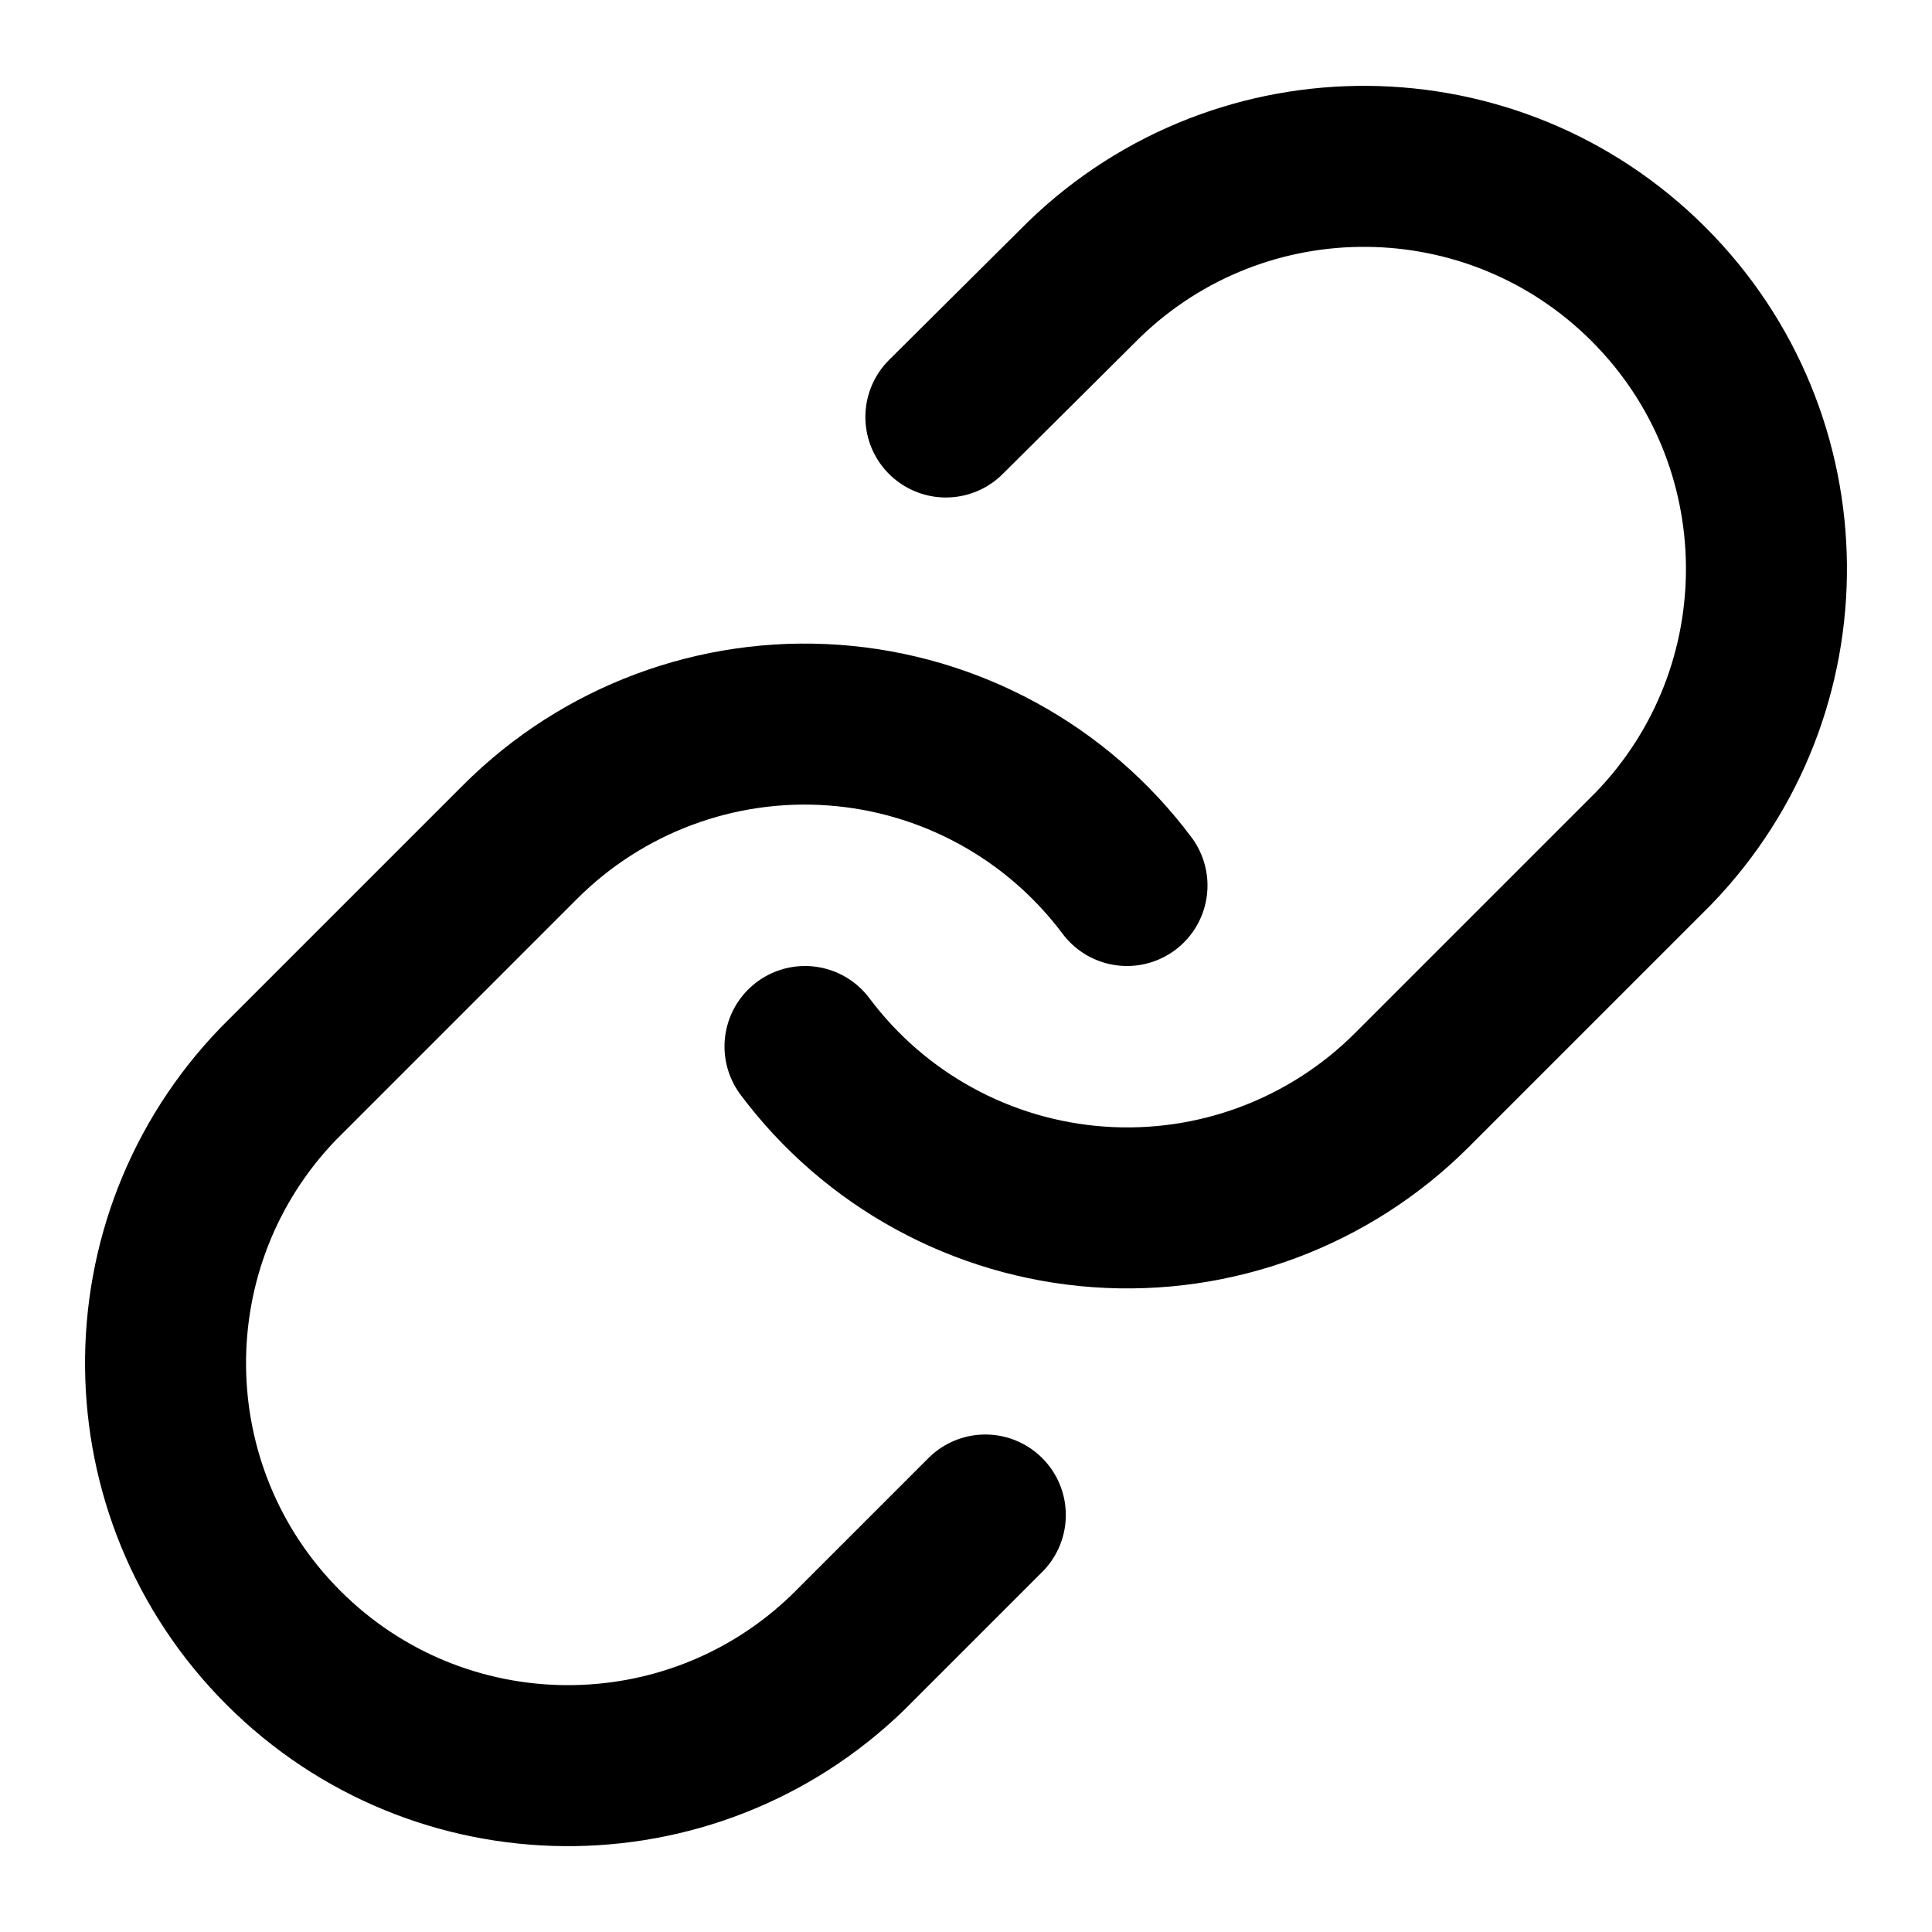
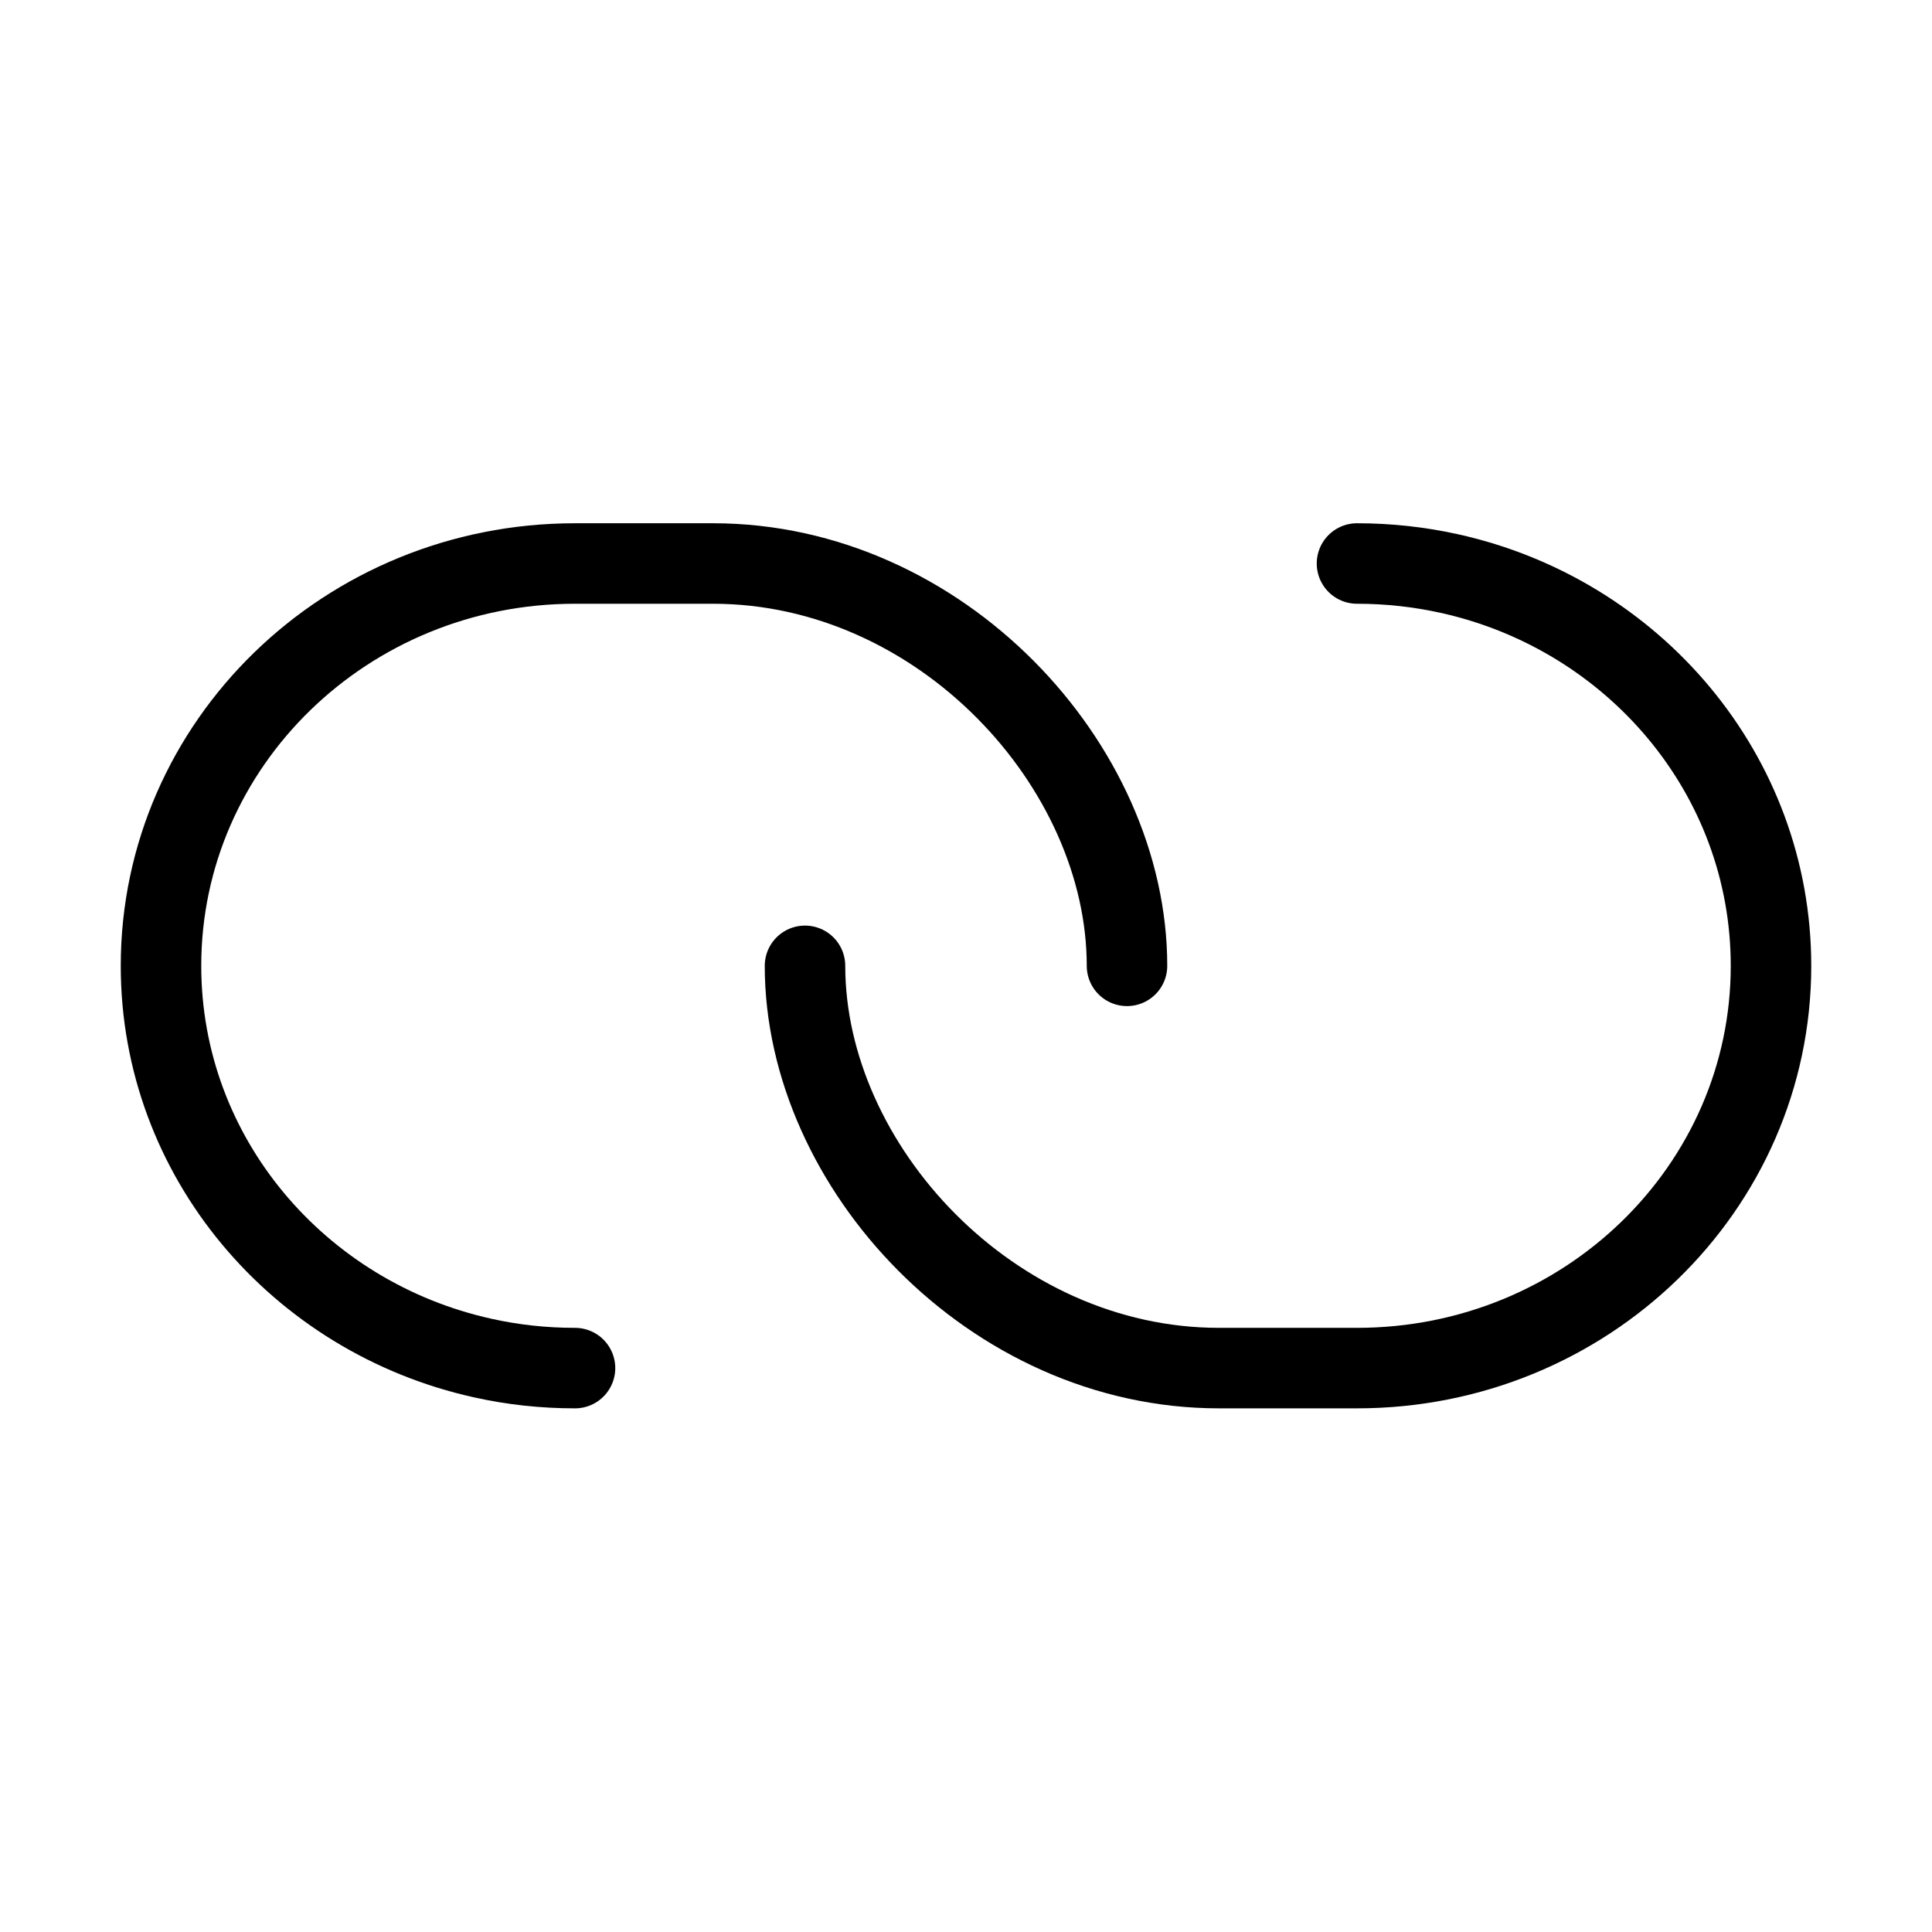
- <svg xmlns="http://www.w3.org/2000/svg" viewBox="0 0 24 24">
-   <g fill="none" stroke="currentColor" stroke-width="2" stroke-linecap="round" stroke-linejoin="round">
-     <path d="M10 13a5 5 0 0 0 7.54.54l3-3a5 5 0 0 0-7.07-7.07l-1.72 1.71" />
-     <path d="M14 11a5 5 0 0 0-7.54-.54l-3 3a5 5 0 0 0 7.07 7.07l1.71-1.71" />
-   </g>
+ <svg xmlns="http://www.w3.org/2000/svg" viewBox="0 0 24 24" fill="none">
+   <path d="M14 11.998C14 9.506 11.683 7 8.857 7C8.522 7 7.419 7 7.143 7C4.303 7 2 9.238 2 11.998C2 14.376 3.71 16.366 6 16.871C6.368 16.953 6.75 16.995 7.143 16.995" stroke="currentColor" stroke-linecap="round" stroke-linejoin="round" />
+   <path d="M10 11.998C10 14.489 12.317 16.995 15.143 16.995C15.478 16.995 16.581 16.995 16.857 16.995C19.698 16.995 22 14.758 22 11.998C22 9.619 20.29 7.629 18 7.124C17.632 7.043 17.25 7 16.857 7" stroke="currentColor" stroke-linecap="round" stroke-linejoin="round" />
</svg>
